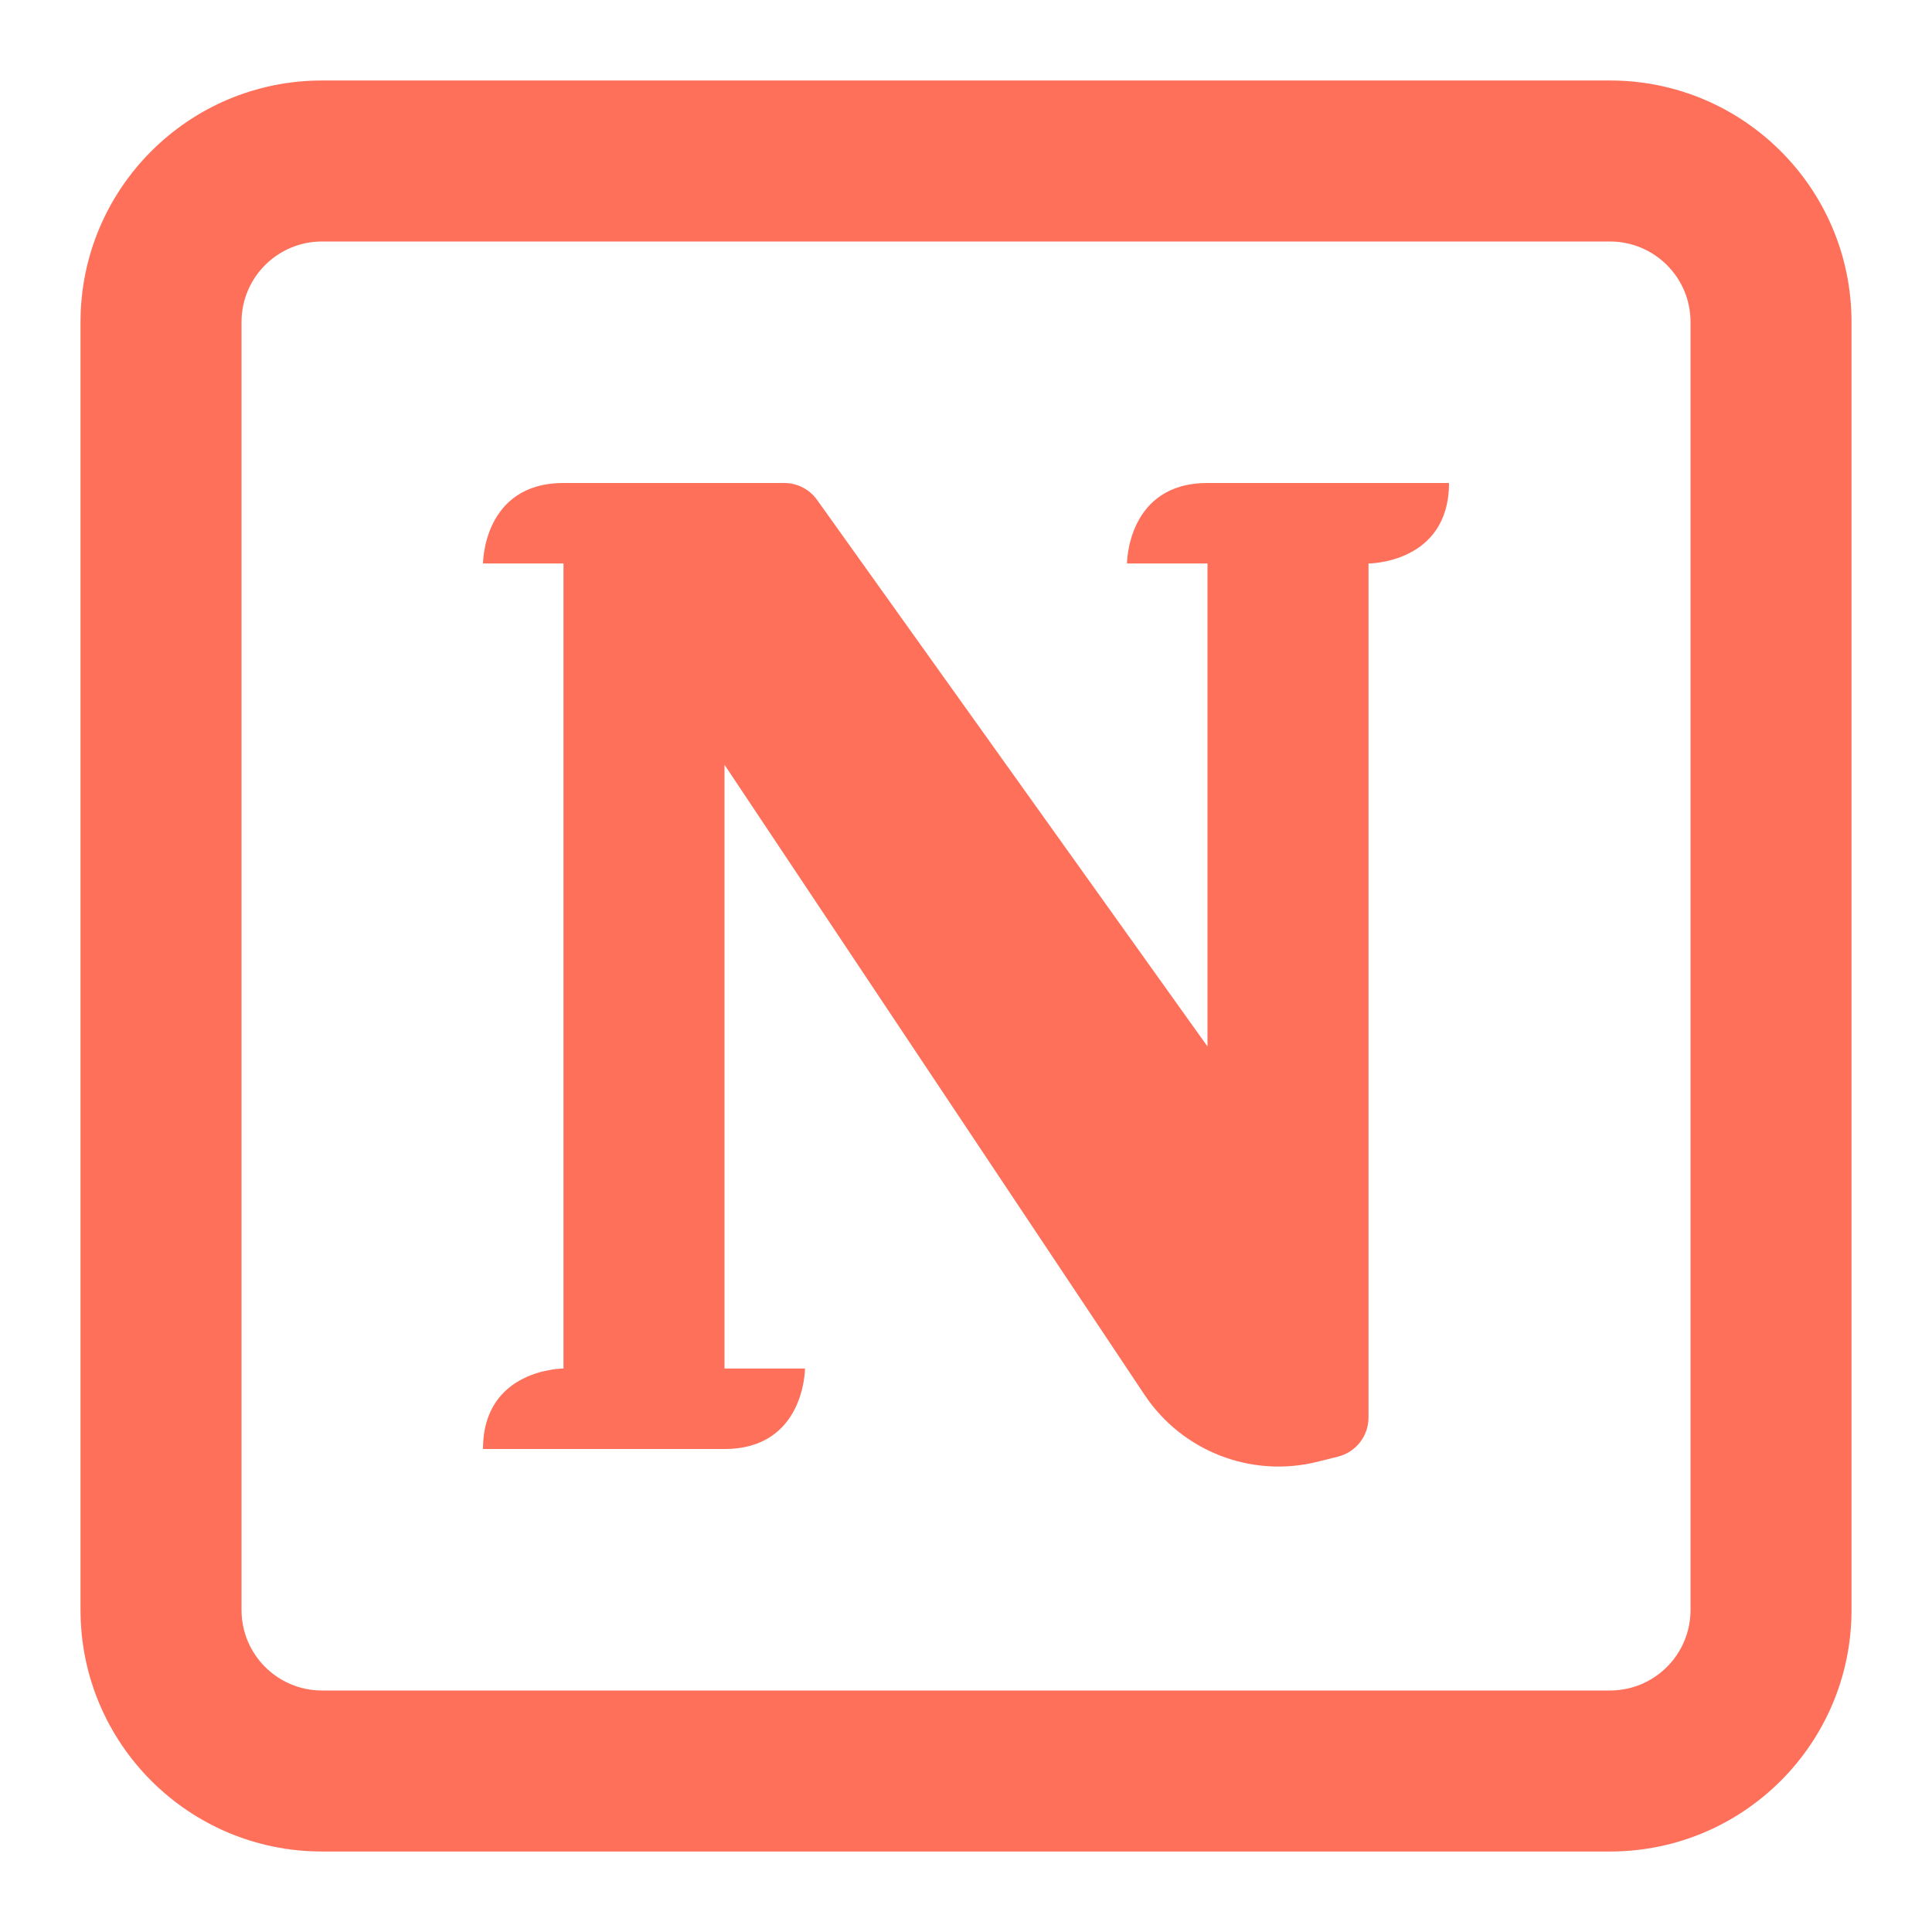
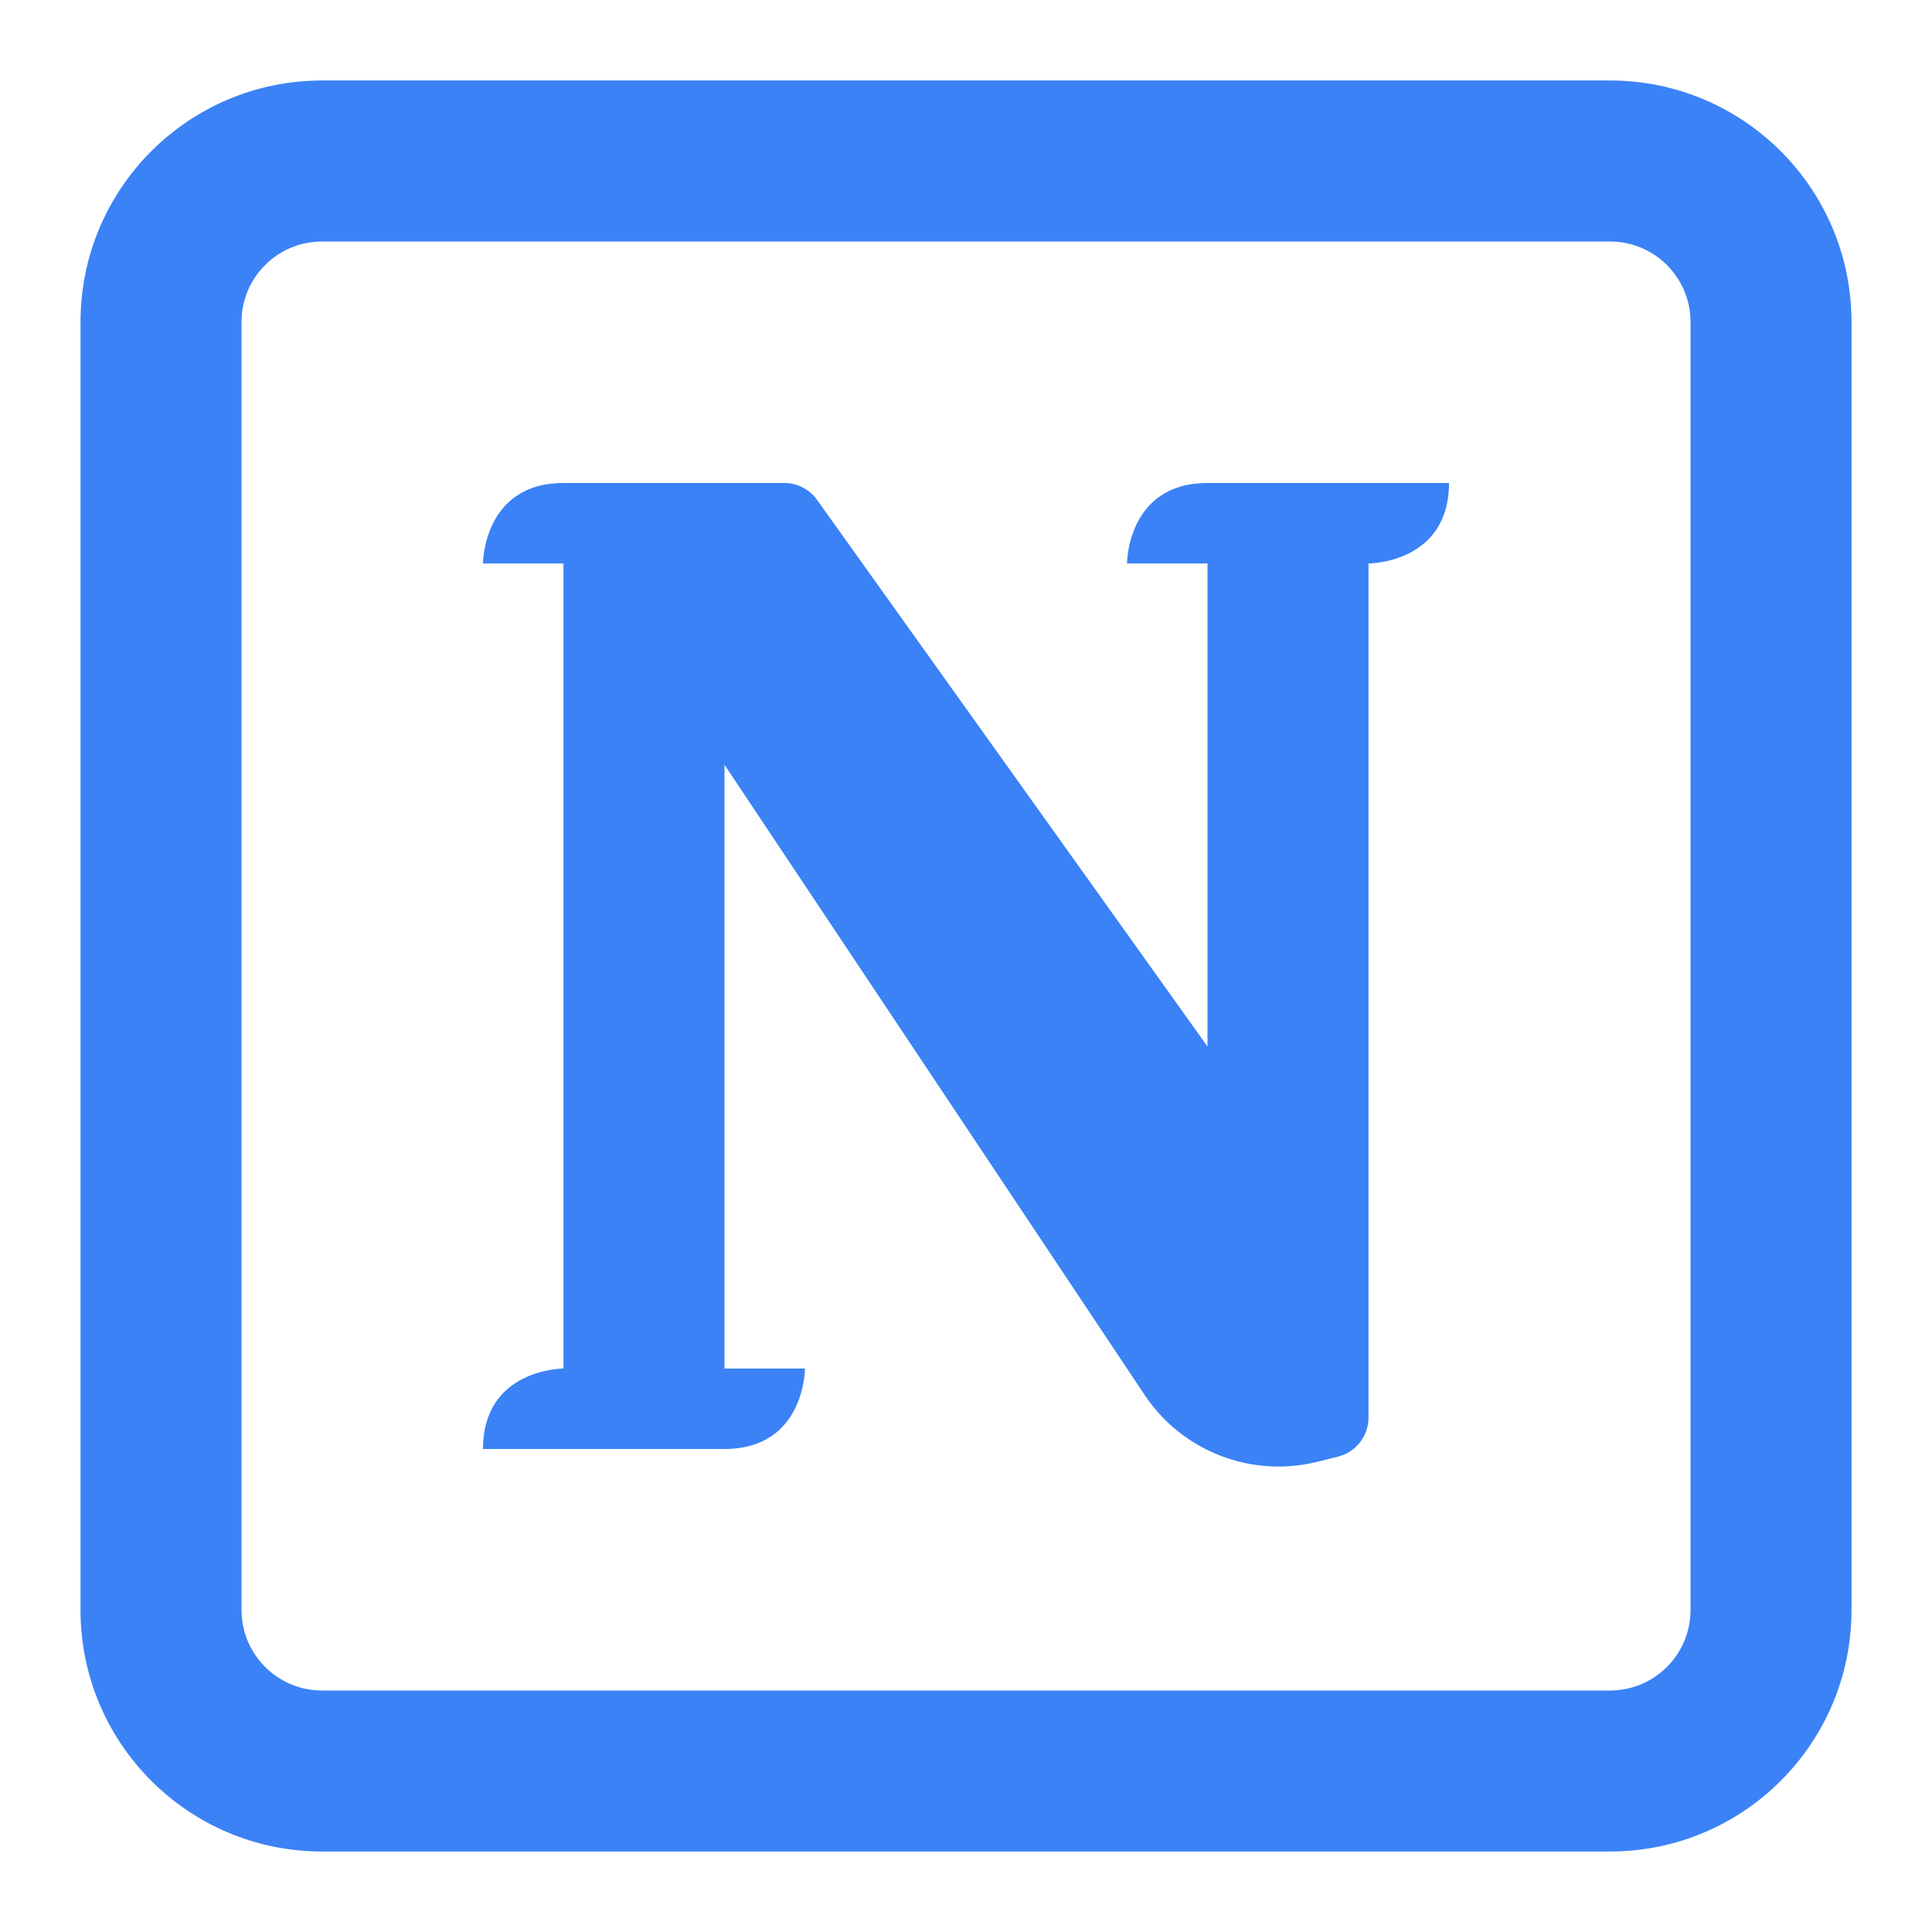
<svg xmlns="http://www.w3.org/2000/svg" width="80" height="80" viewBox="0 0 80 80" fill="none">
-   <path d="M33.333 56.667H30V31.667L47.394 57.758C48.957 60.102 51.825 61.211 54.558 60.527L55.404 60.316C56.146 60.13 56.667 59.463 56.667 58.699V23.333C56.667 23.333 60 23.333 60 20H50C46.667 20 46.667 23.333 46.667 23.333H50V43.333L33.832 20.698C33.519 20.26 33.014 20 32.476 20H23.333C20 20 20 23.333 20 23.333H23.333V56.667C23.333 56.667 20 56.667 20 60H30C33.333 60 33.333 56.667 33.333 56.667Z" fill="#FE705A" />
-   <path fill-rule="evenodd" clip-rule="evenodd" d="M3.334 13.333C3.334 7.81 7.811 3.333 13.334 3.333H66.667C72.19 3.333 76.667 7.81 76.667 13.333V66.667C76.667 72.19 72.19 76.667 66.667 76.667H13.334C7.811 76.667 3.334 72.19 3.334 66.667V13.333ZM13.334 10H66.667C68.508 10 70.001 11.492 70.001 13.333V66.667C70.001 68.508 68.508 70 66.667 70H13.334C11.493 70 10.001 68.508 10.001 66.667V13.333C10.001 11.492 11.493 10 13.334 10Z" fill="#FE705A" />
+   <path d="M33.333 56.667H30V31.667L47.394 57.758C48.957 60.102 51.825 61.211 54.558 60.527L55.404 60.316C56.146 60.13 56.667 59.463 56.667 58.699V23.333C56.667 23.333 60 23.333 60 20H50C46.667 20 46.667 23.333 46.667 23.333H50V43.333L33.832 20.698C33.519 20.26 33.014 20 32.476 20H23.333C20 20 20 23.333 20 23.333H23.333V56.667C23.333 56.667 20 56.667 20 60H30C33.333 60 33.333 56.667 33.333 56.667Z" fill="#3B82F6" />
+   <path fill-rule="evenodd" clip-rule="evenodd" d="M3.334 13.333C3.334 7.81 7.811 3.333 13.334 3.333H66.667C72.19 3.333 76.667 7.81 76.667 13.333V66.667C76.667 72.19 72.19 76.667 66.667 76.667H13.334C7.811 76.667 3.334 72.19 3.334 66.667V13.333ZM13.334 10H66.667C68.508 10 70.001 11.492 70.001 13.333V66.667C70.001 68.508 68.508 70 66.667 70H13.334C11.493 70 10.001 68.508 10.001 66.667V13.333C10.001 11.492 11.493 10 13.334 10Z" fill="#3B82F6" />
</svg>
